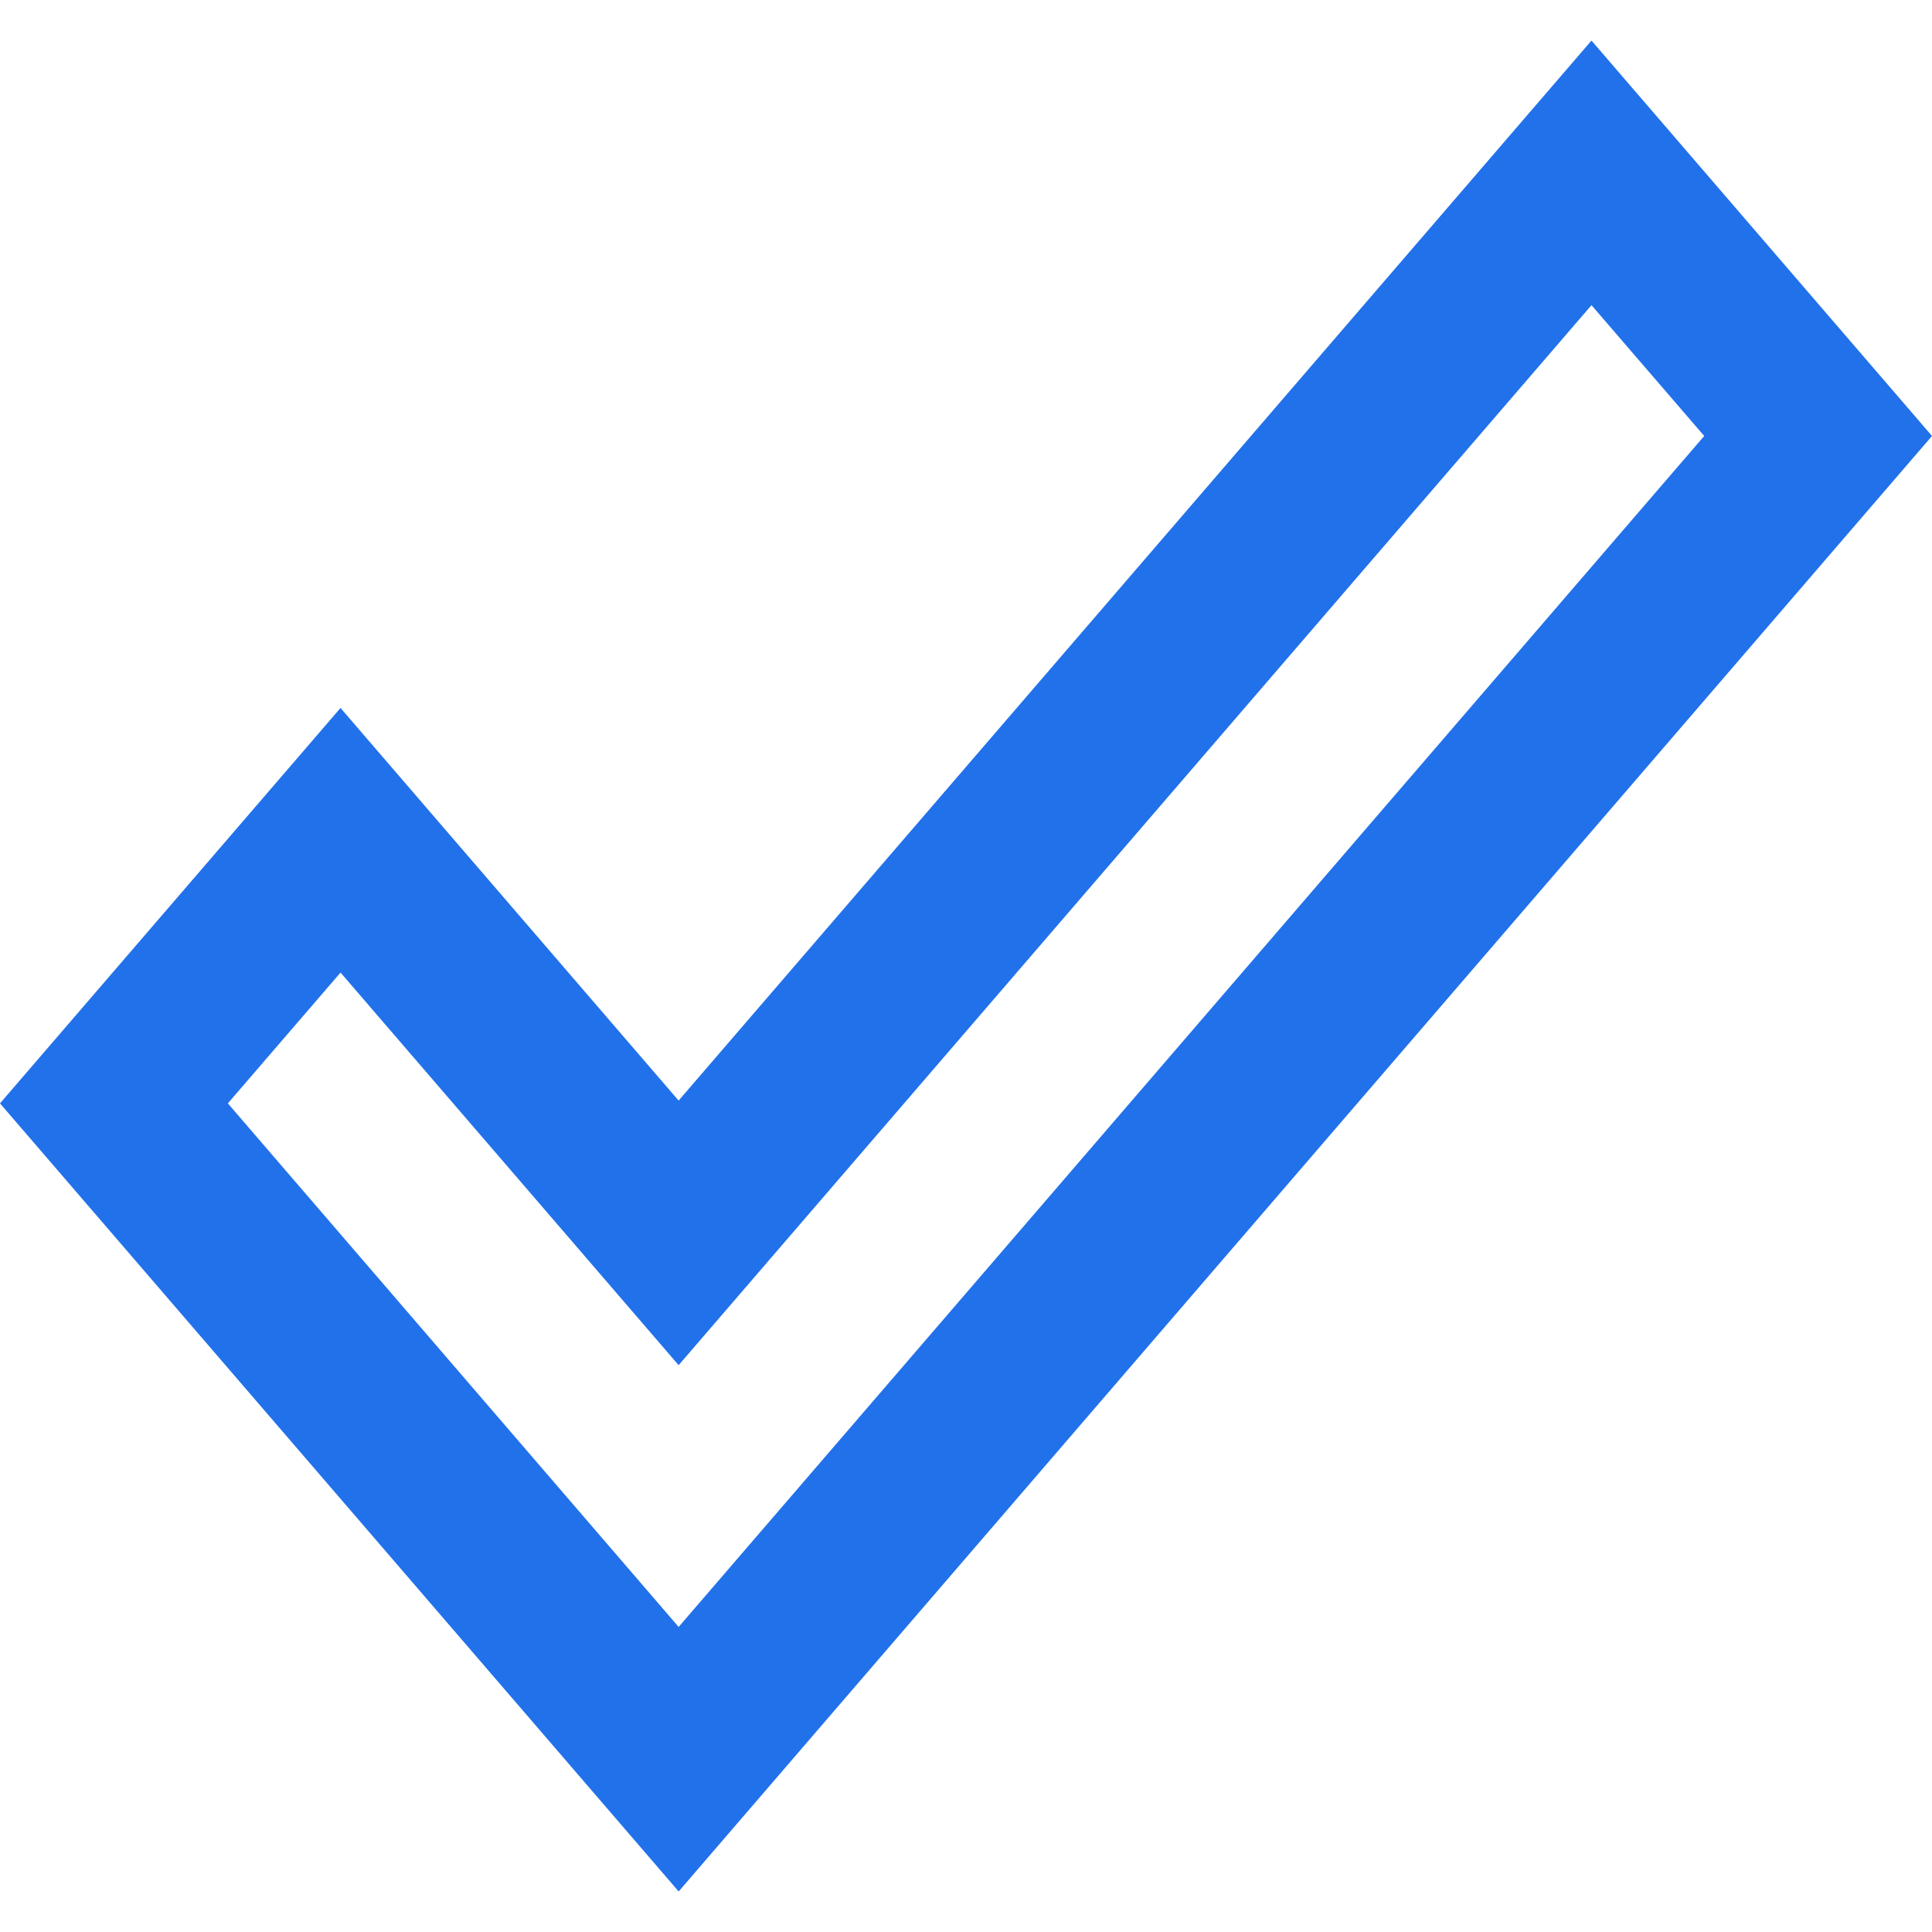
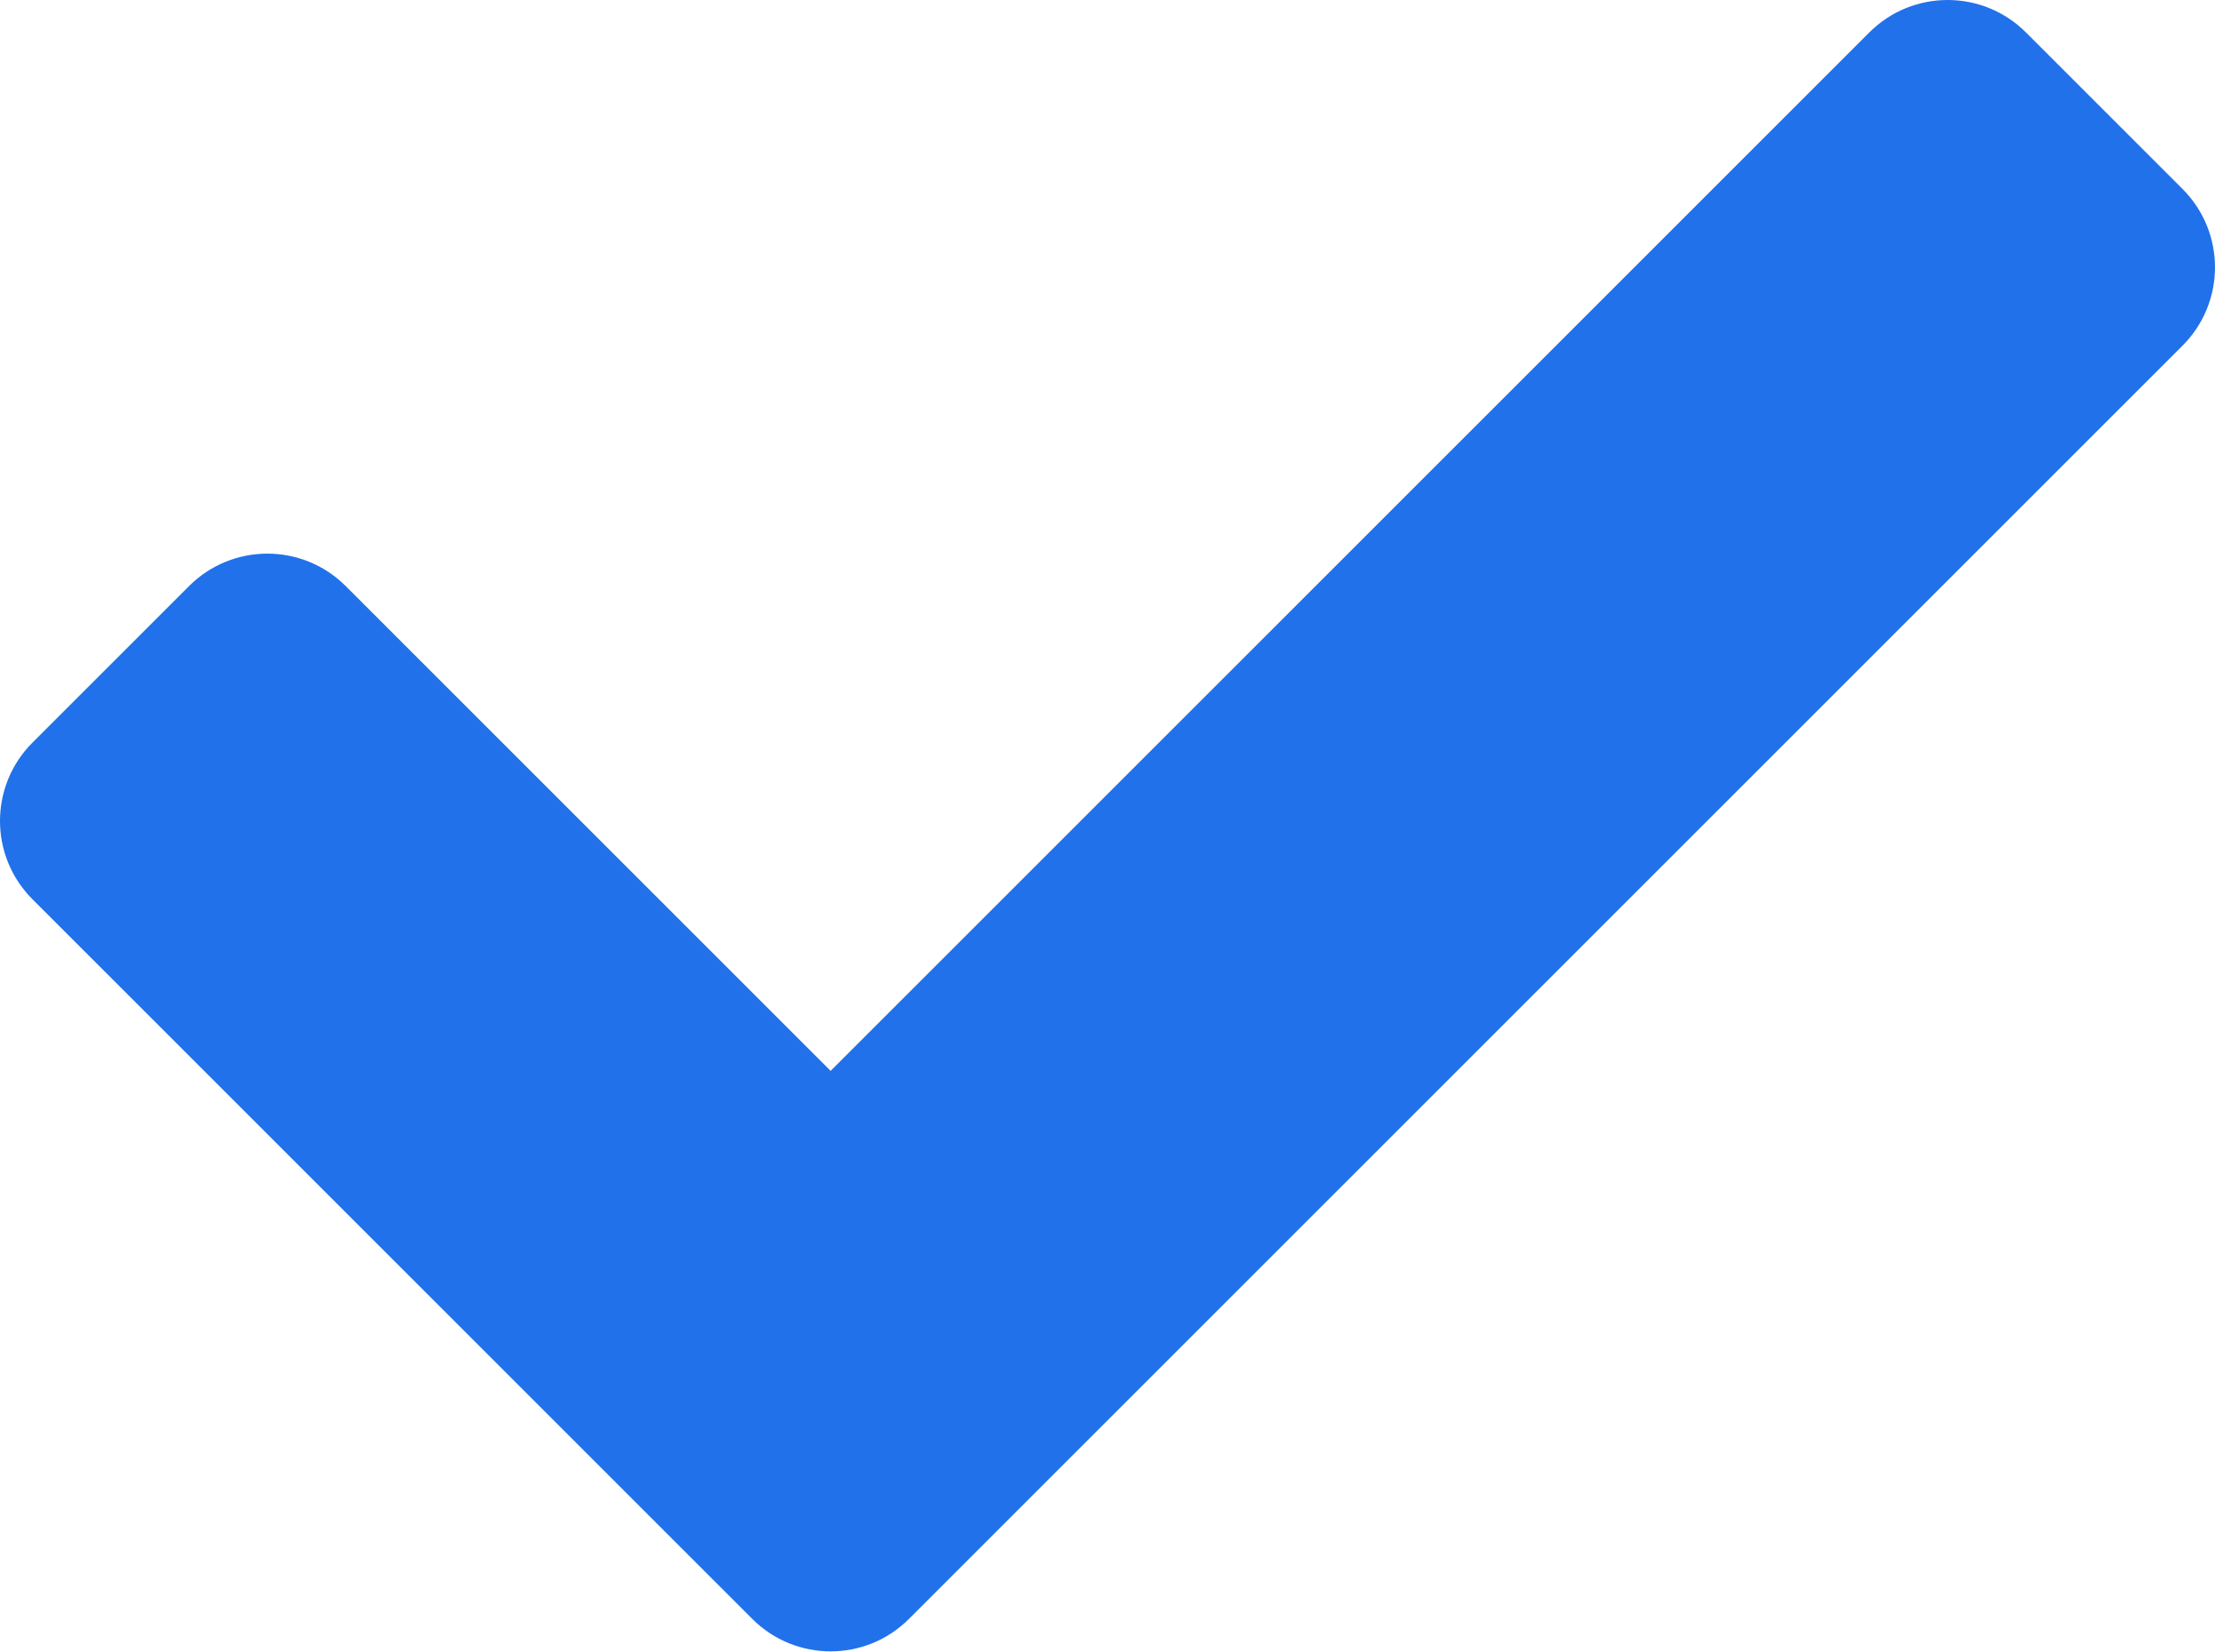
- <svg xmlns="http://www.w3.org/2000/svg" width="100" height="99.998" viewBox="0 0 100 99.998">
-   <g transform="translate(-814 -198)">
-     <rect width="100" height="99.998" transform="translate(814 198)" fill="rgba(0,0,0,0)" />
-     <path d="M35.126,95.8l0,0L0,55.01,17.625,34.544l17.5,20.322L82.375,0,100,20.466,35.129,95.8Zm-17.5-47.56h0L11.794,55.01l23.332,27.1L88.21,20.466l-5.835-6.771L35.126,68.561l-17.5-20.322Z" transform="translate(814 200.1)" fill="#2171ea" />
-   </g>
+ <svg xmlns="http://www.w3.org/2000/svg" width="200" height="149.142" viewBox="0 0 200 149.142">
+   <path d="M67.929,211.312l-65-65a10,10,0,0,1,0-14.142l14.142-14.142a10,10,0,0,1,14.142,0L75,161.814l93.787-93.787a10,10,0,0,1,14.142,0l14.142,14.142a10,10,0,0,1,0,14.142l-115,115a10,10,0,0,1-14.142,0Z" transform="translate(0 -65.098)" fill="#2171ea" />
</svg>
